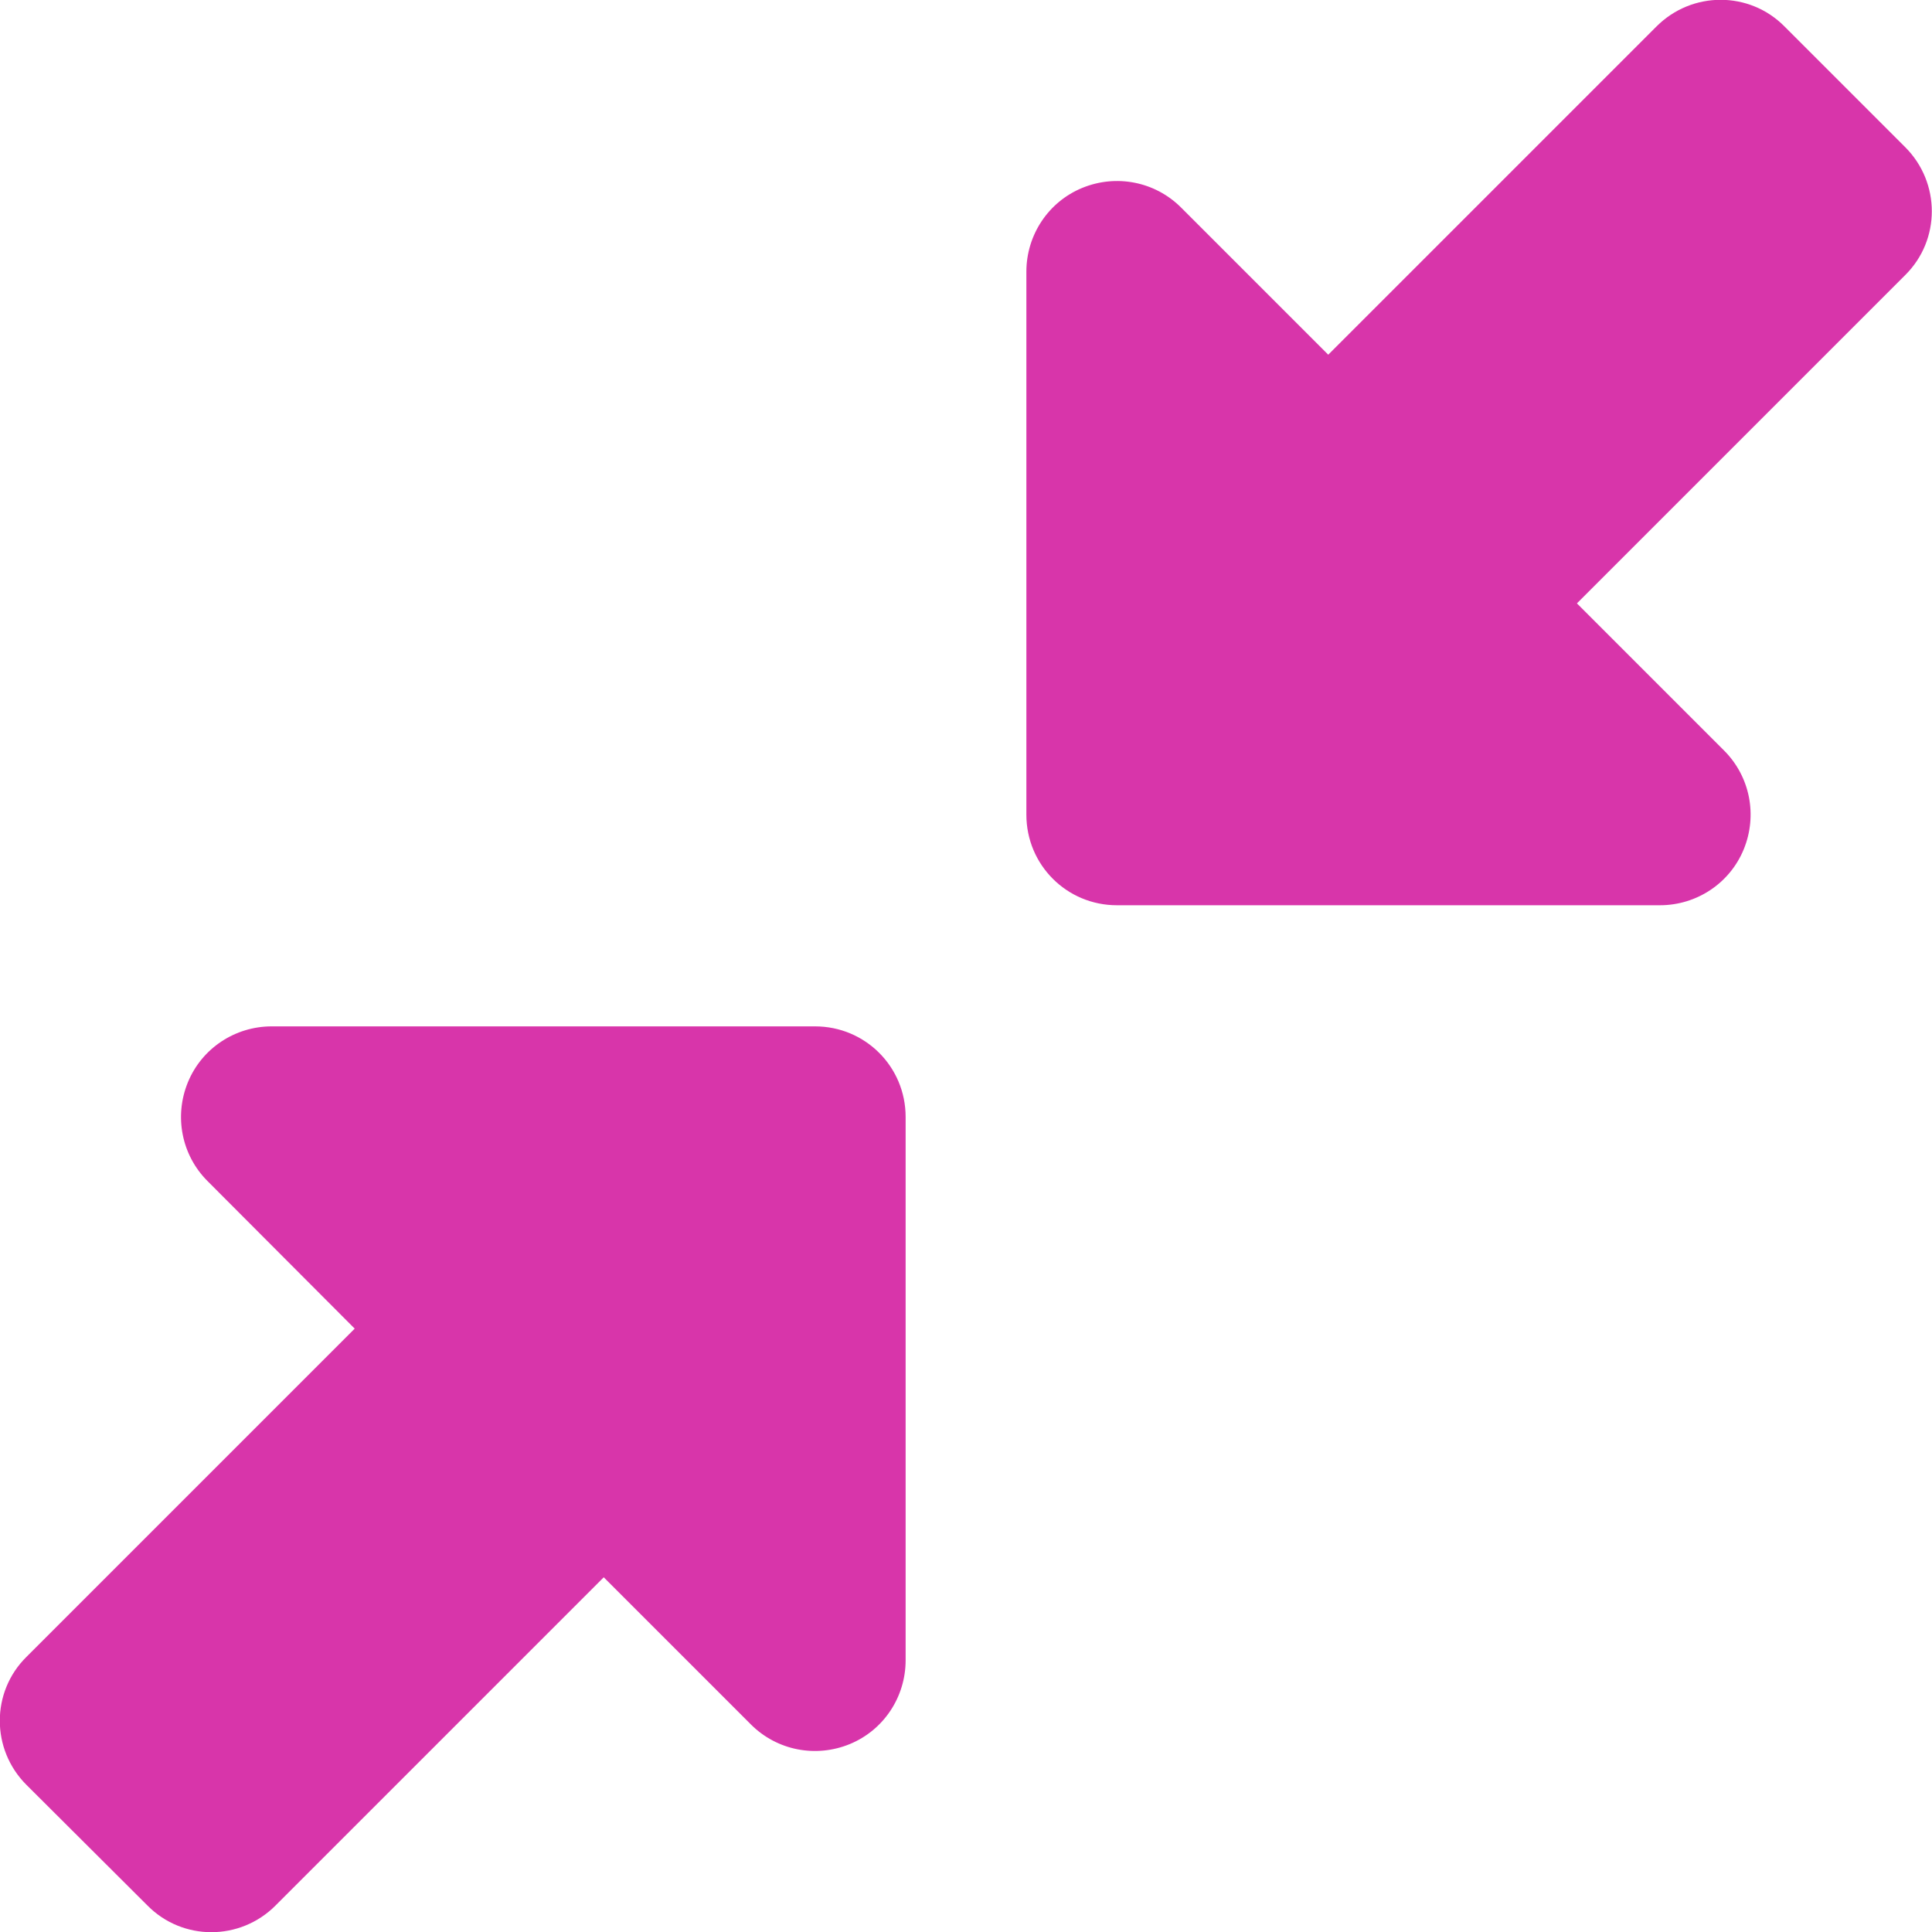
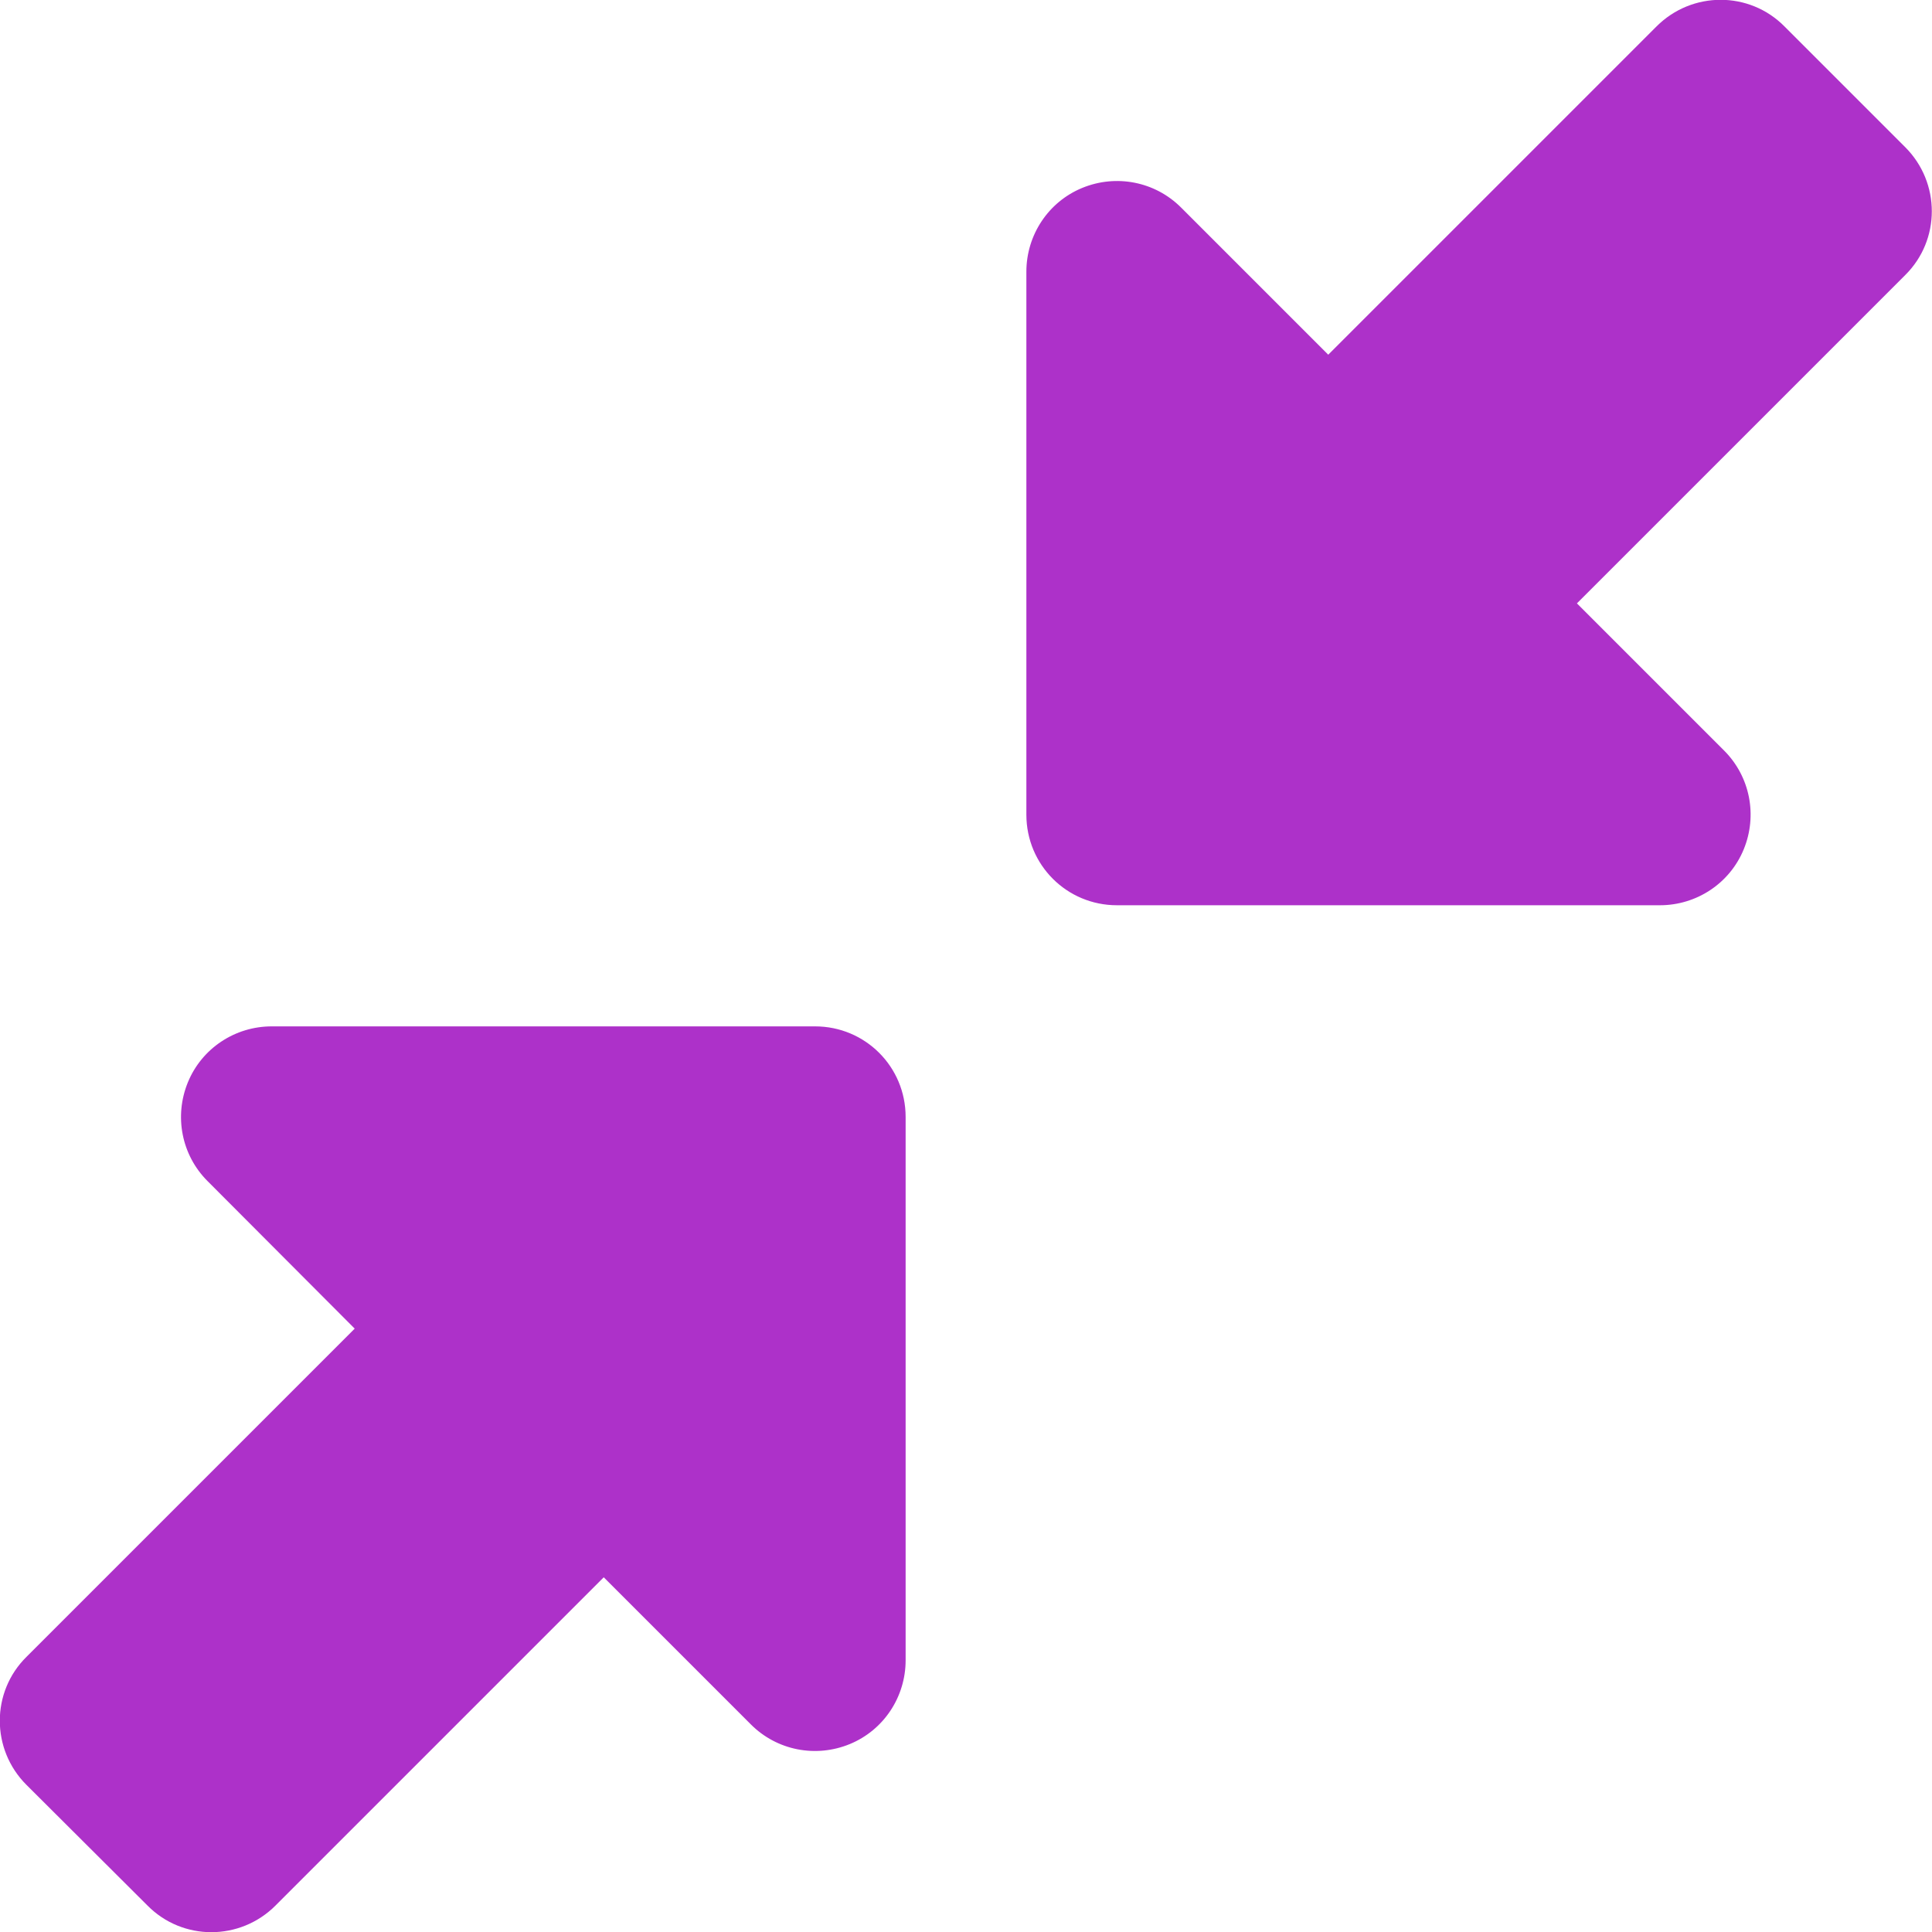
<svg xmlns="http://www.w3.org/2000/svg" viewBox="0 0 512 512">
-   <style>svg{fill:#d835aa}</style>
+   <style>svg{fill:#ad31c9}</style>
  <path d="M439 7c9.4-9.4 24.6-9.4 33.9 0l32 32c9.4 9.4 9.4 24.6 0 33.9l-87 87 39 39c6.9 6.9 8.9 17.2 5.2 26.2s-12.5 14.8-22.2 14.8H296c-13.3 0-24-10.7-24-24V72c0-9.7 5.8-18.5 14.8-22.2s19.3-1.7 26.2 5.2l39 39L439 7zM72 272H216c13.3 0 24 10.7 24 24V440c0 9.7-5.8 18.5-14.8 22.2s-19.3 1.7-26.2-5.2l-39-39L73 505c-9.4 9.4-24.6 9.4-33.9 0L7 473c-9.4-9.4-9.4-24.6 0-33.9l87-87L55 313c-6.9-6.9-8.9-17.2-5.2-26.2s12.5-14.8 22.2-14.8z" />
</svg>
